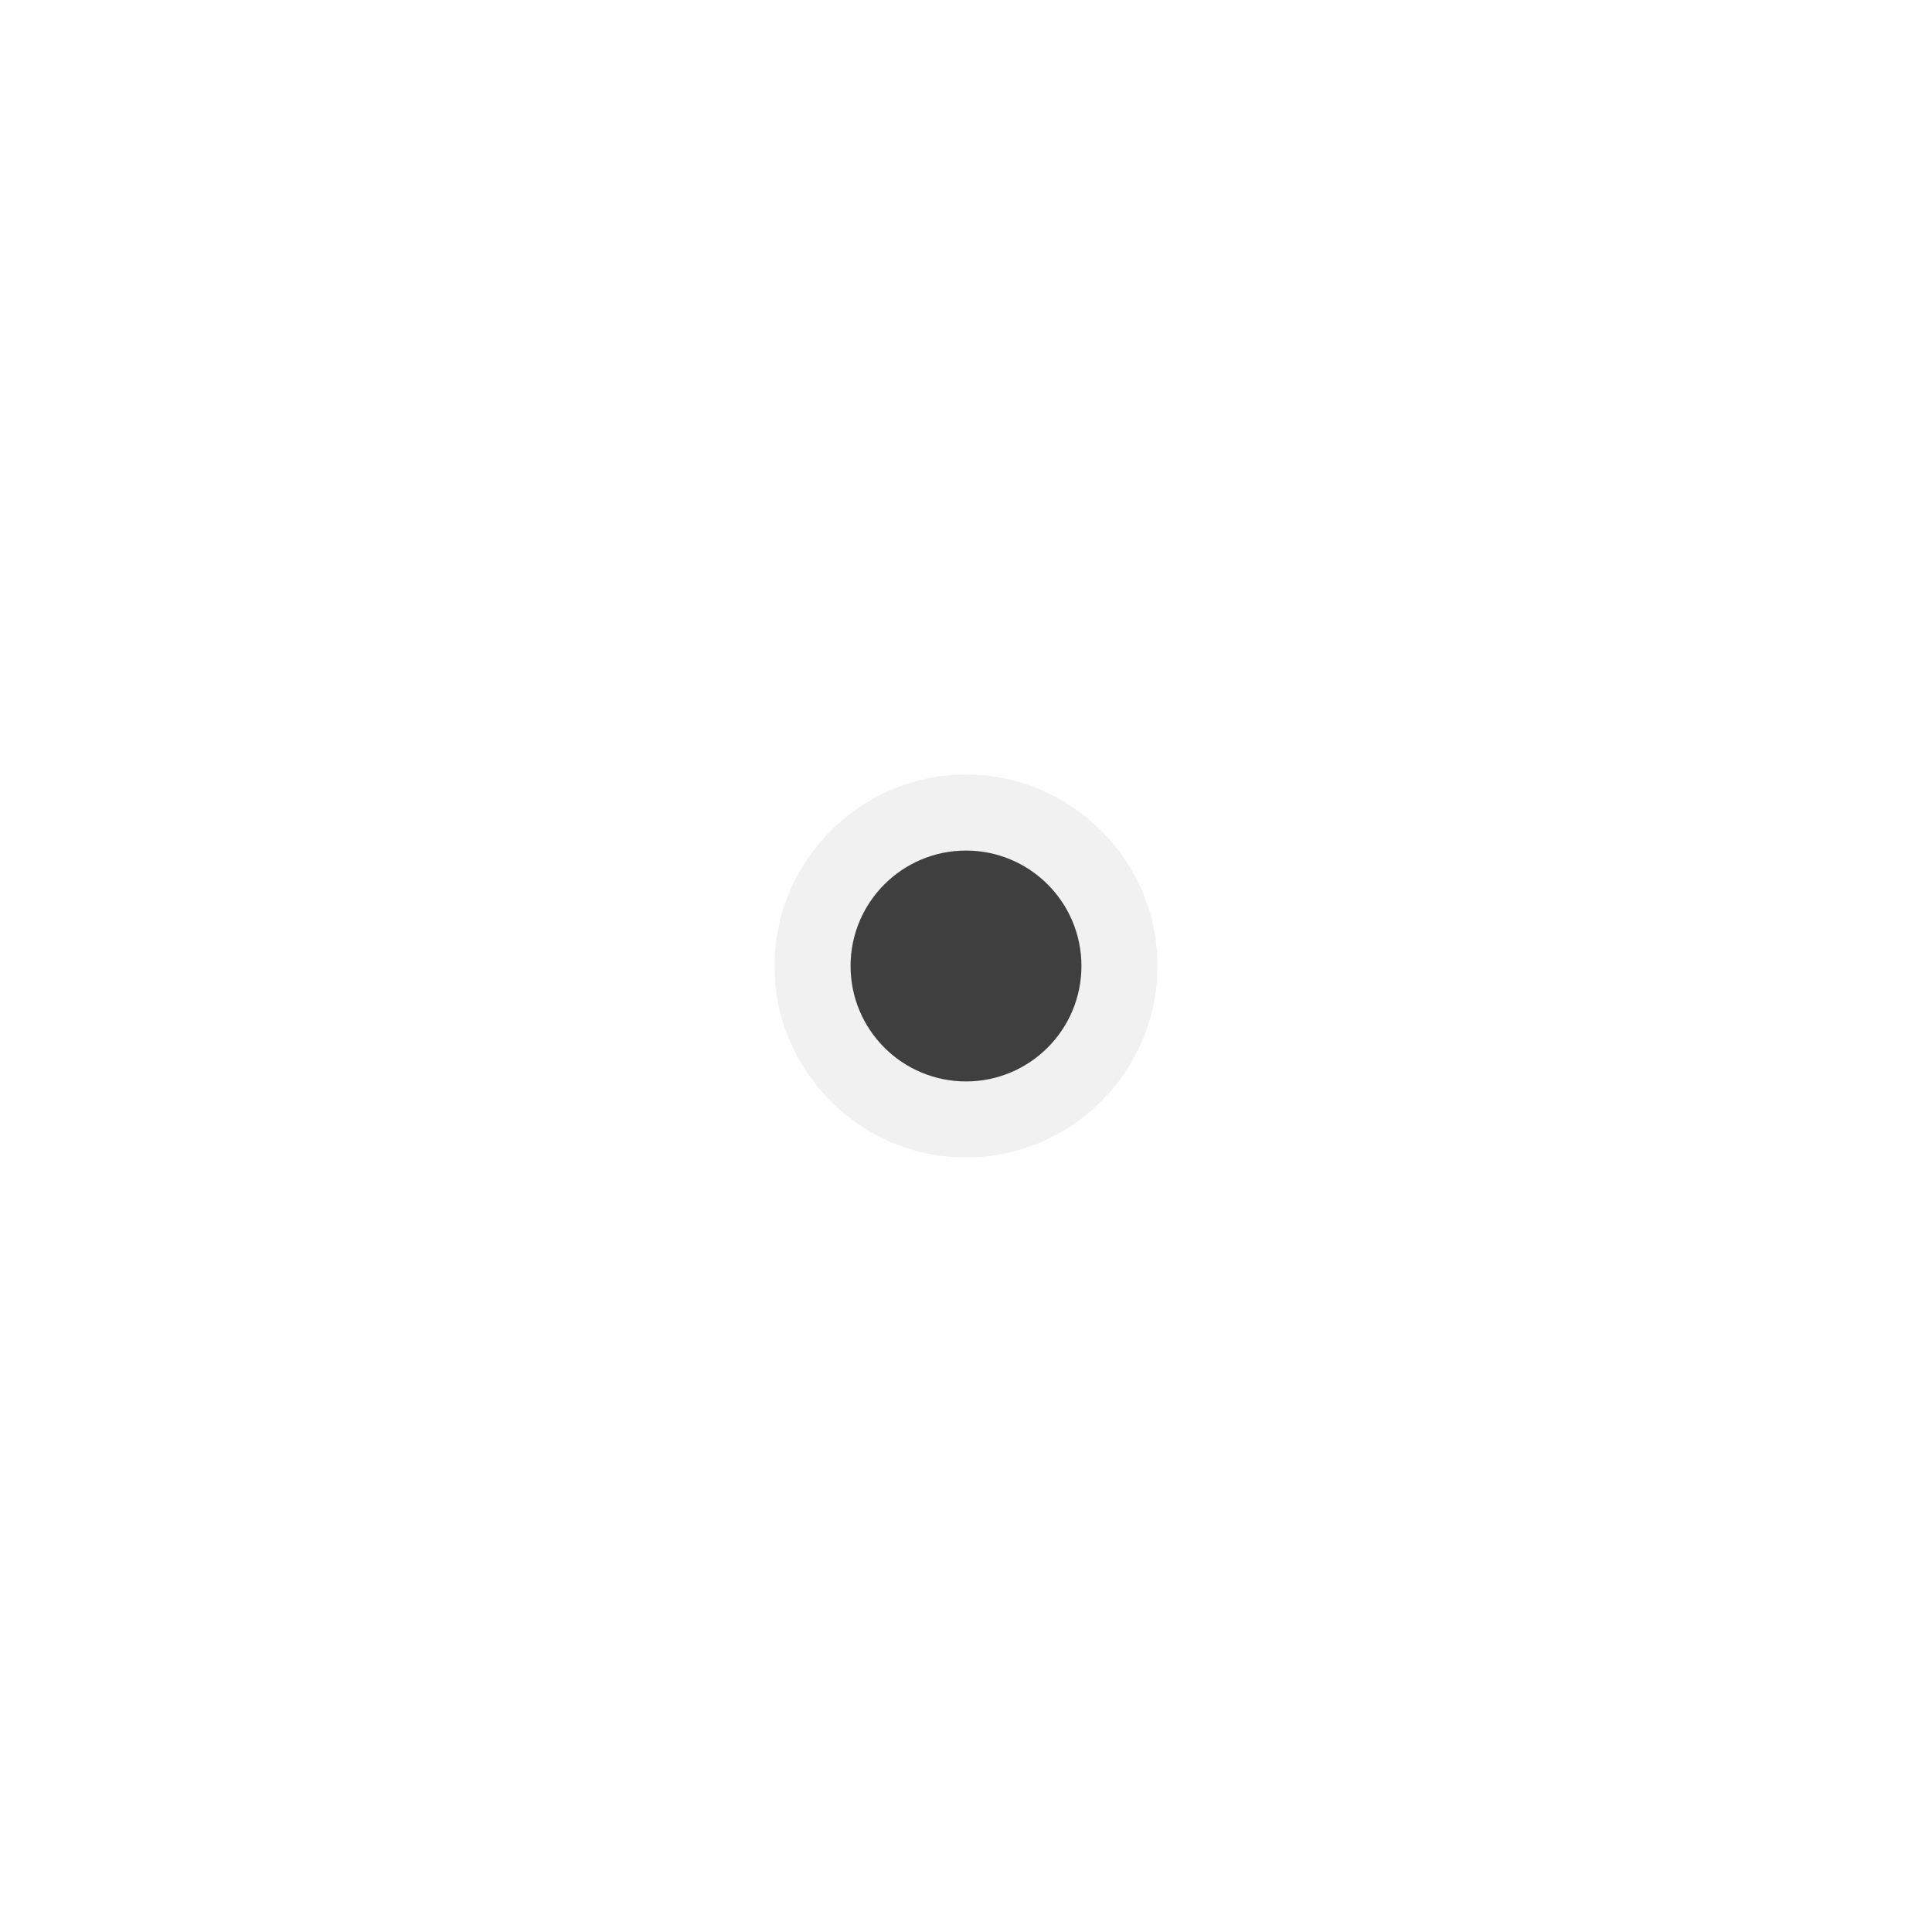
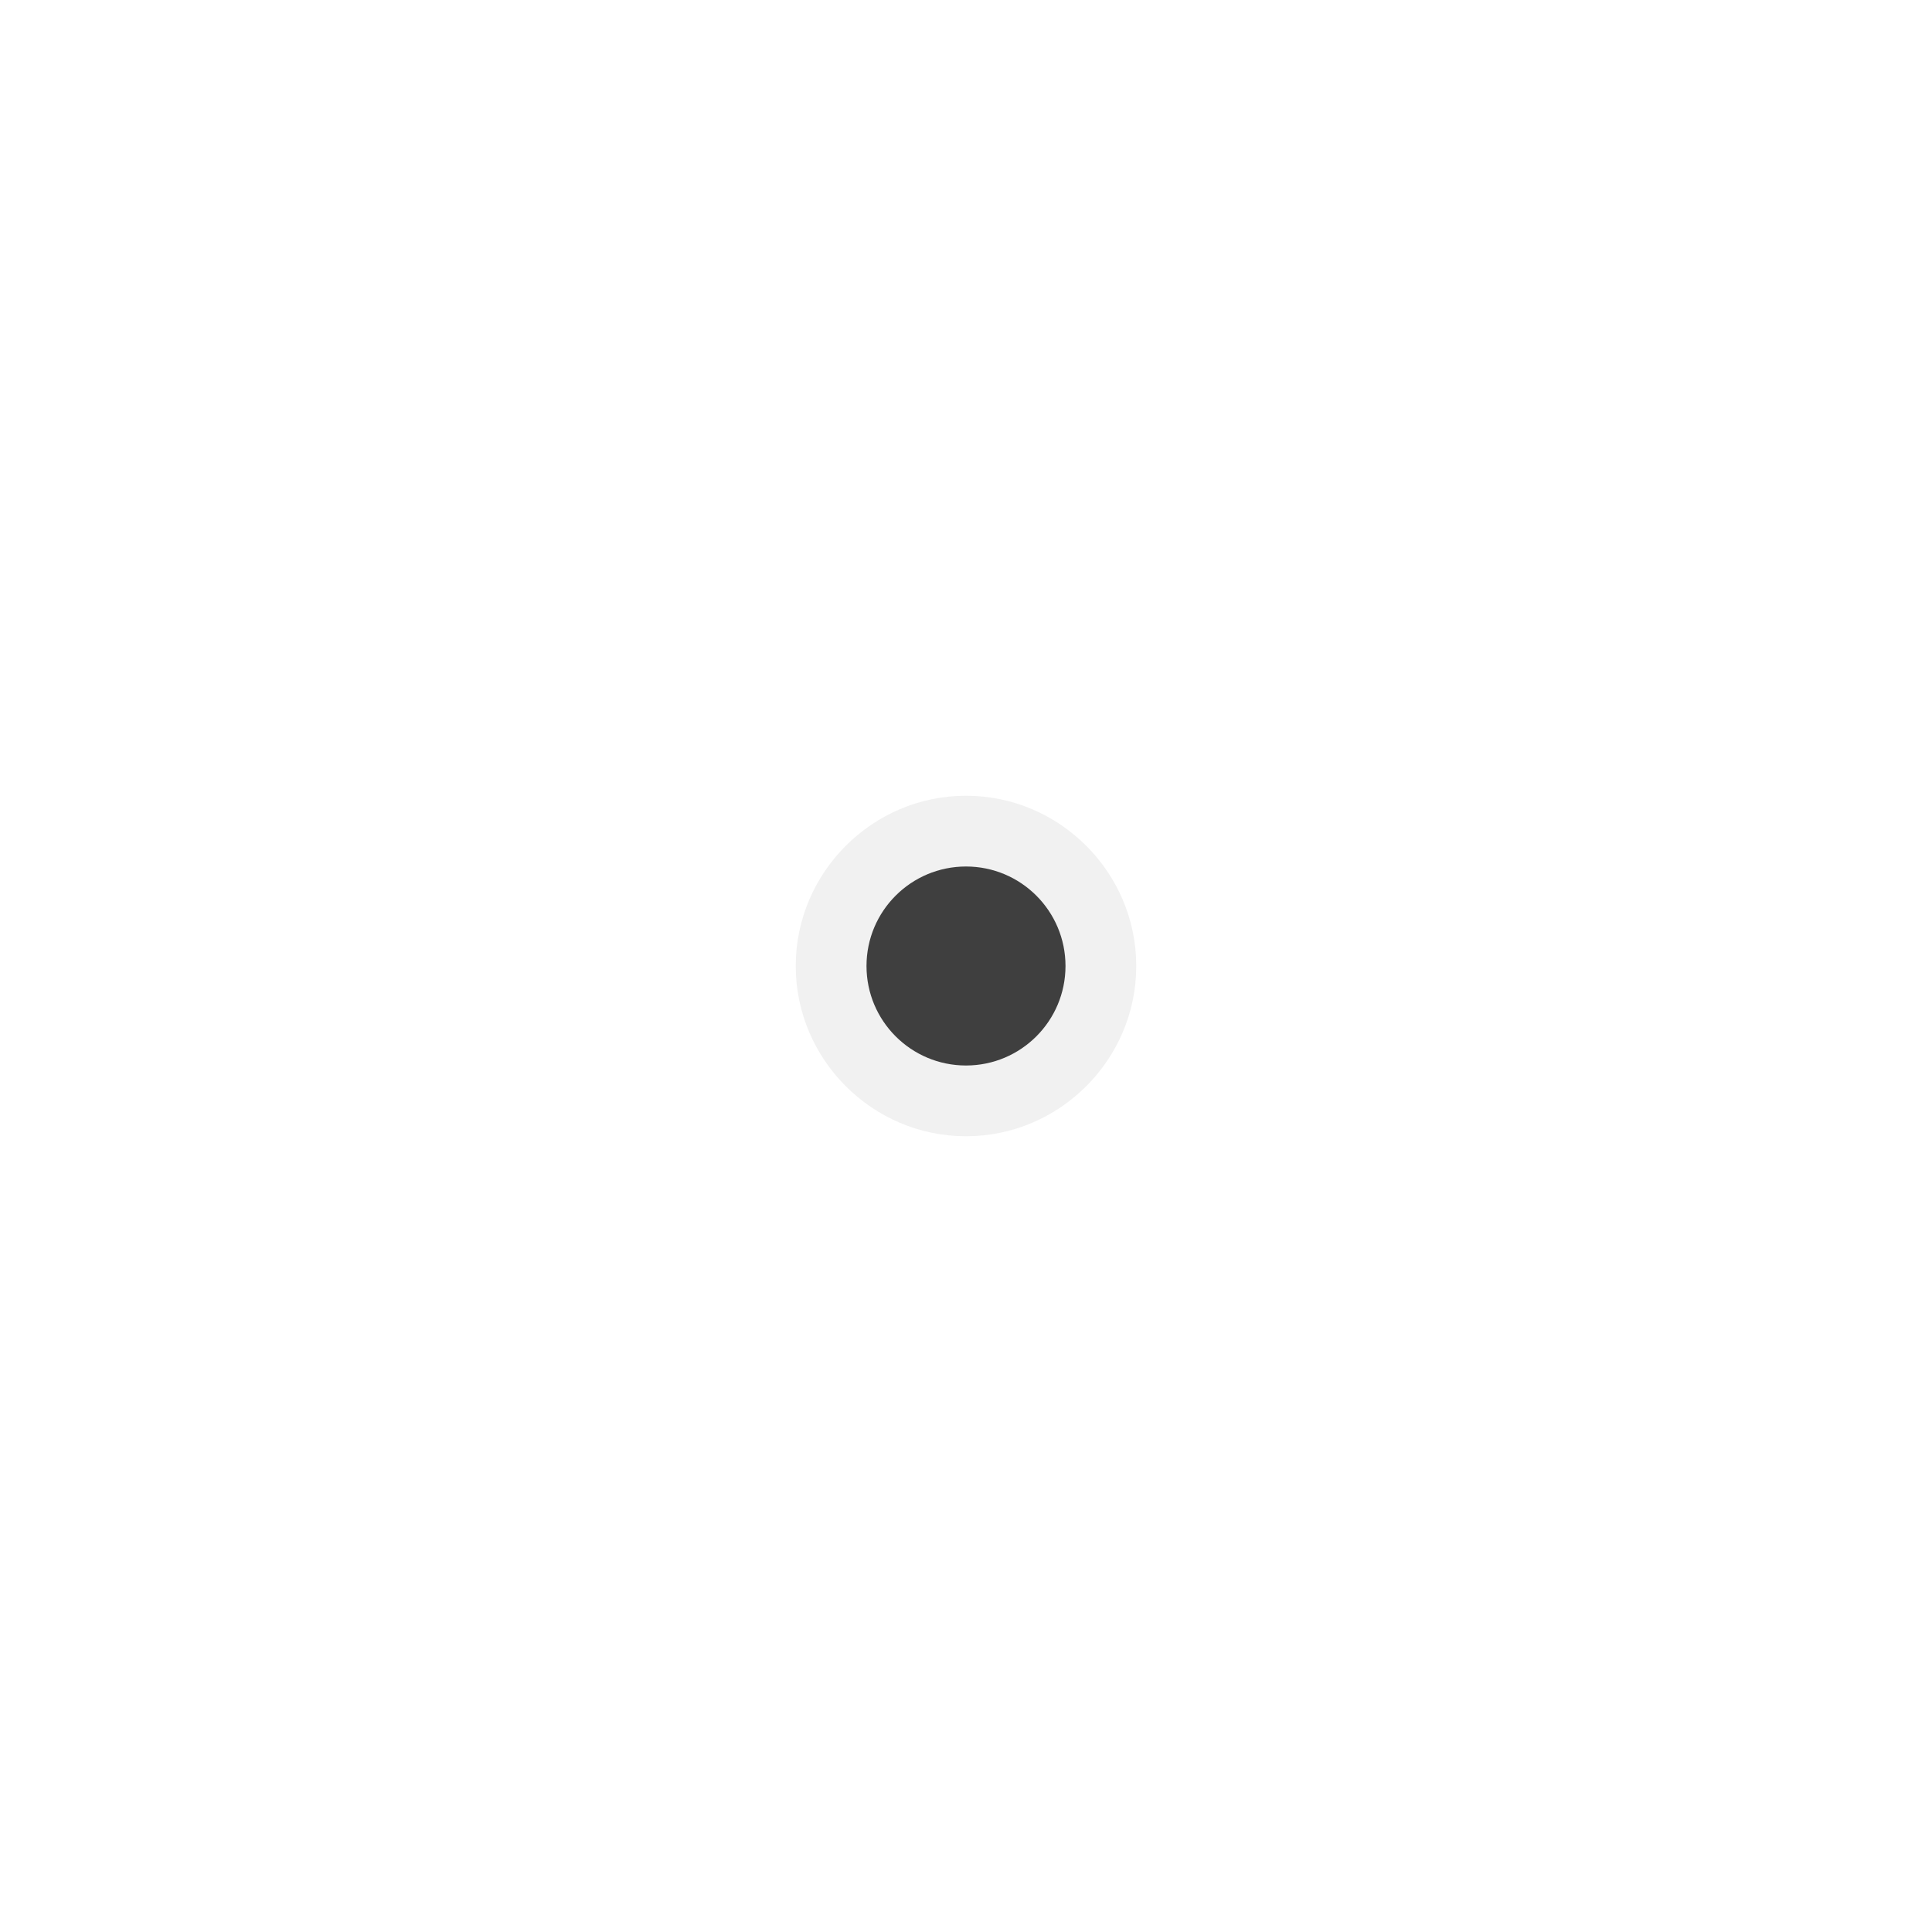
<svg xmlns="http://www.w3.org/2000/svg" width="16" height="16" id="svg5594" version="1.1">
  <defs id="defs5596" />
-   <path style="color:#000000;fill:#f1f1f1;-inkscape-stroke:none" d="M 8,6.414 C 7.128,6.414 6.414,7.128 6.414,8 6.414,8.872 7.128,9.586 8,9.586 8.872,9.586 9.586,8.872 9.586,8 9.586,7.128 8.872,6.414 8,6.414 Z M 8,7.098 C 8.503,7.098 8.902,7.497 8.902,8 8.902,8.503 8.503,8.902 8,8.902 7.497,8.902 7.098,8.503 7.098,8 7.098,7.497 7.497,7.098 8,7.098 Z" id="path5295-3" />
+   <path style="color:#000000;fill:#f1f1f1;stroke-width:0.889;-inkscape-stroke:none" d="M 8,6.59 C 7.225,6.59 6.59,7.225 6.59,8 6.59,8.775 7.225,9.41 8,9.41 8.775,9.41 9.41,8.775 9.41,8 9.41,7.225 8.775,6.59 8,6.59 Z M 8,7.198 C 8.447,7.198 8.802,7.553 8.802,8 8.802,8.447 8.447,8.802 8,8.802 7.553,8.802 7.198,8.447 7.198,8 7.198,7.553 7.553,7.198 8,7.198 Z" id="path5295-3" />
  <circle style="fill:none;stroke-width:0" id="path950" cx="4.043" cy="4.05" r="0.667" />
-   <path id="path998" style="fill:#3f3f3f;stroke-width:0" d="M 8.956,8 A 0.956,0.956 0 0 1 8,8.956 0.956,0.956 0 0 1 7.044,8 0.956,0.956 0 0 1 8,7.044 0.956,0.956 0 0 1 8.956,8 Z" />
+   <path id="path998" style="fill:#3f3f3f;stroke-width:0" d="M 8.824,8 A 0.824,0.824 0 0 1 8,8.824 0.824,0.824 0 0 1 7.176,8 0.824,0.824 0 0 1 8,7.176 0.824,0.824 0 0 1 8.824,8 Z" />
</svg>
